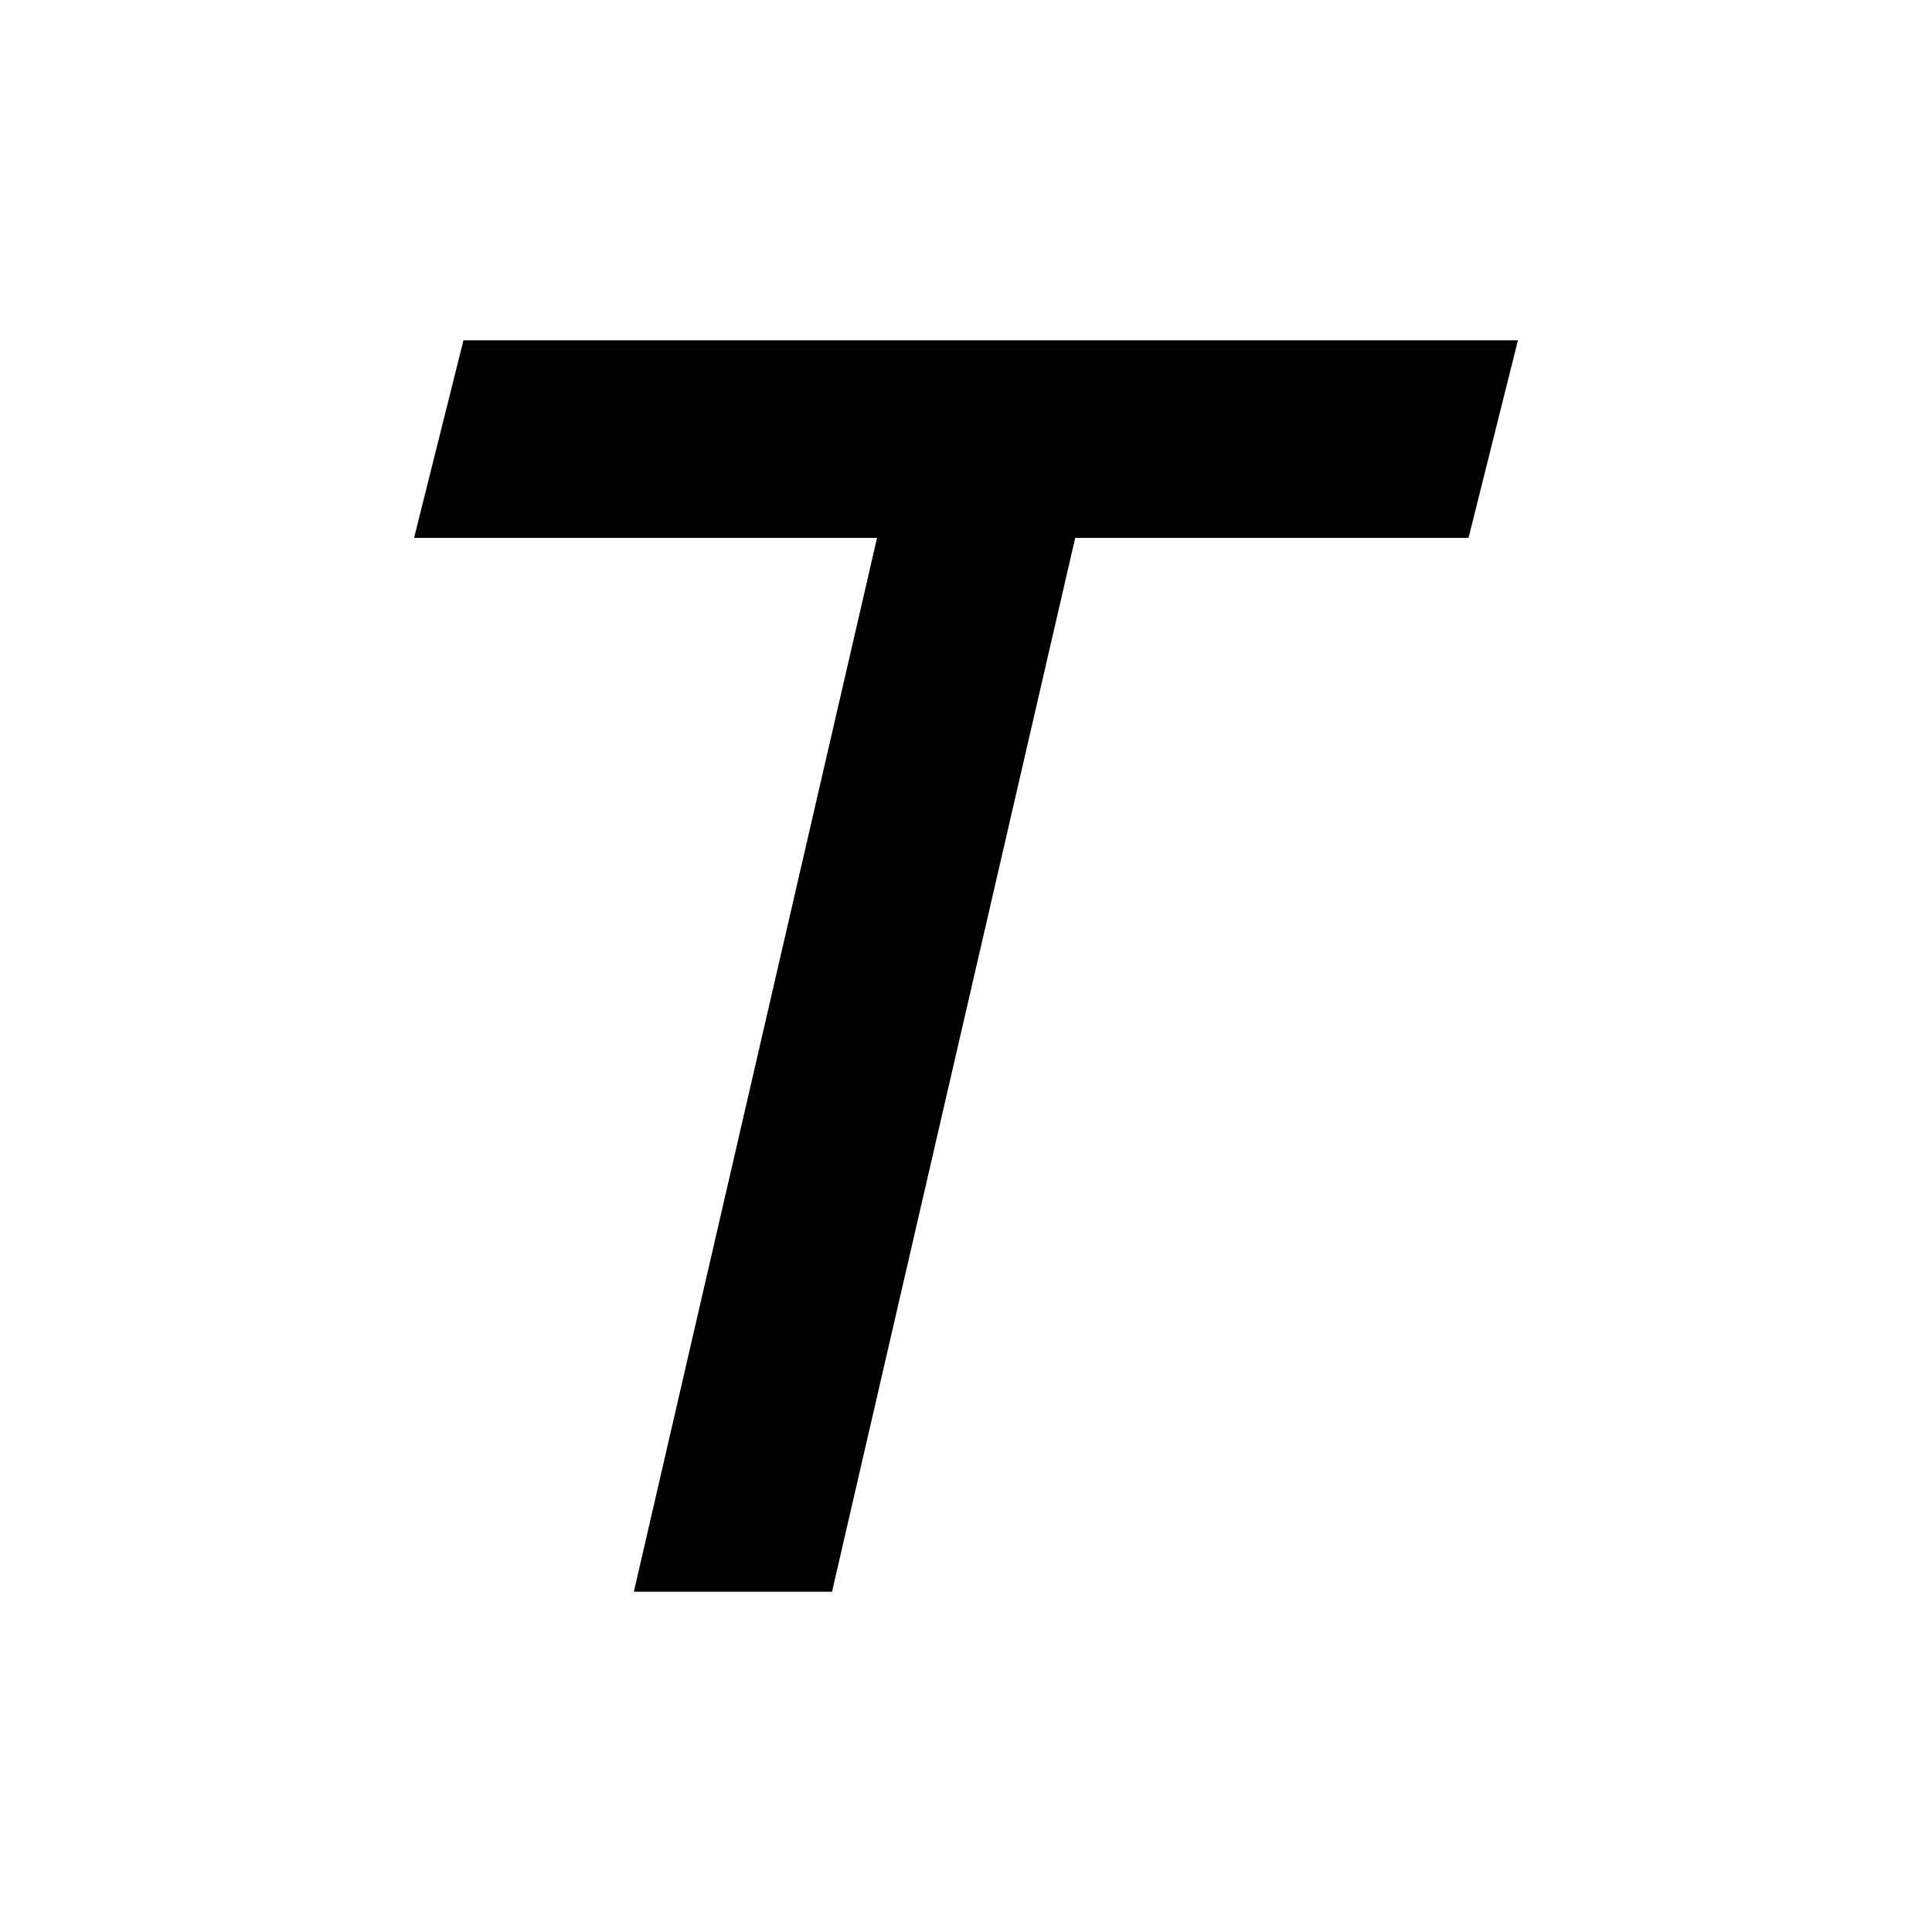
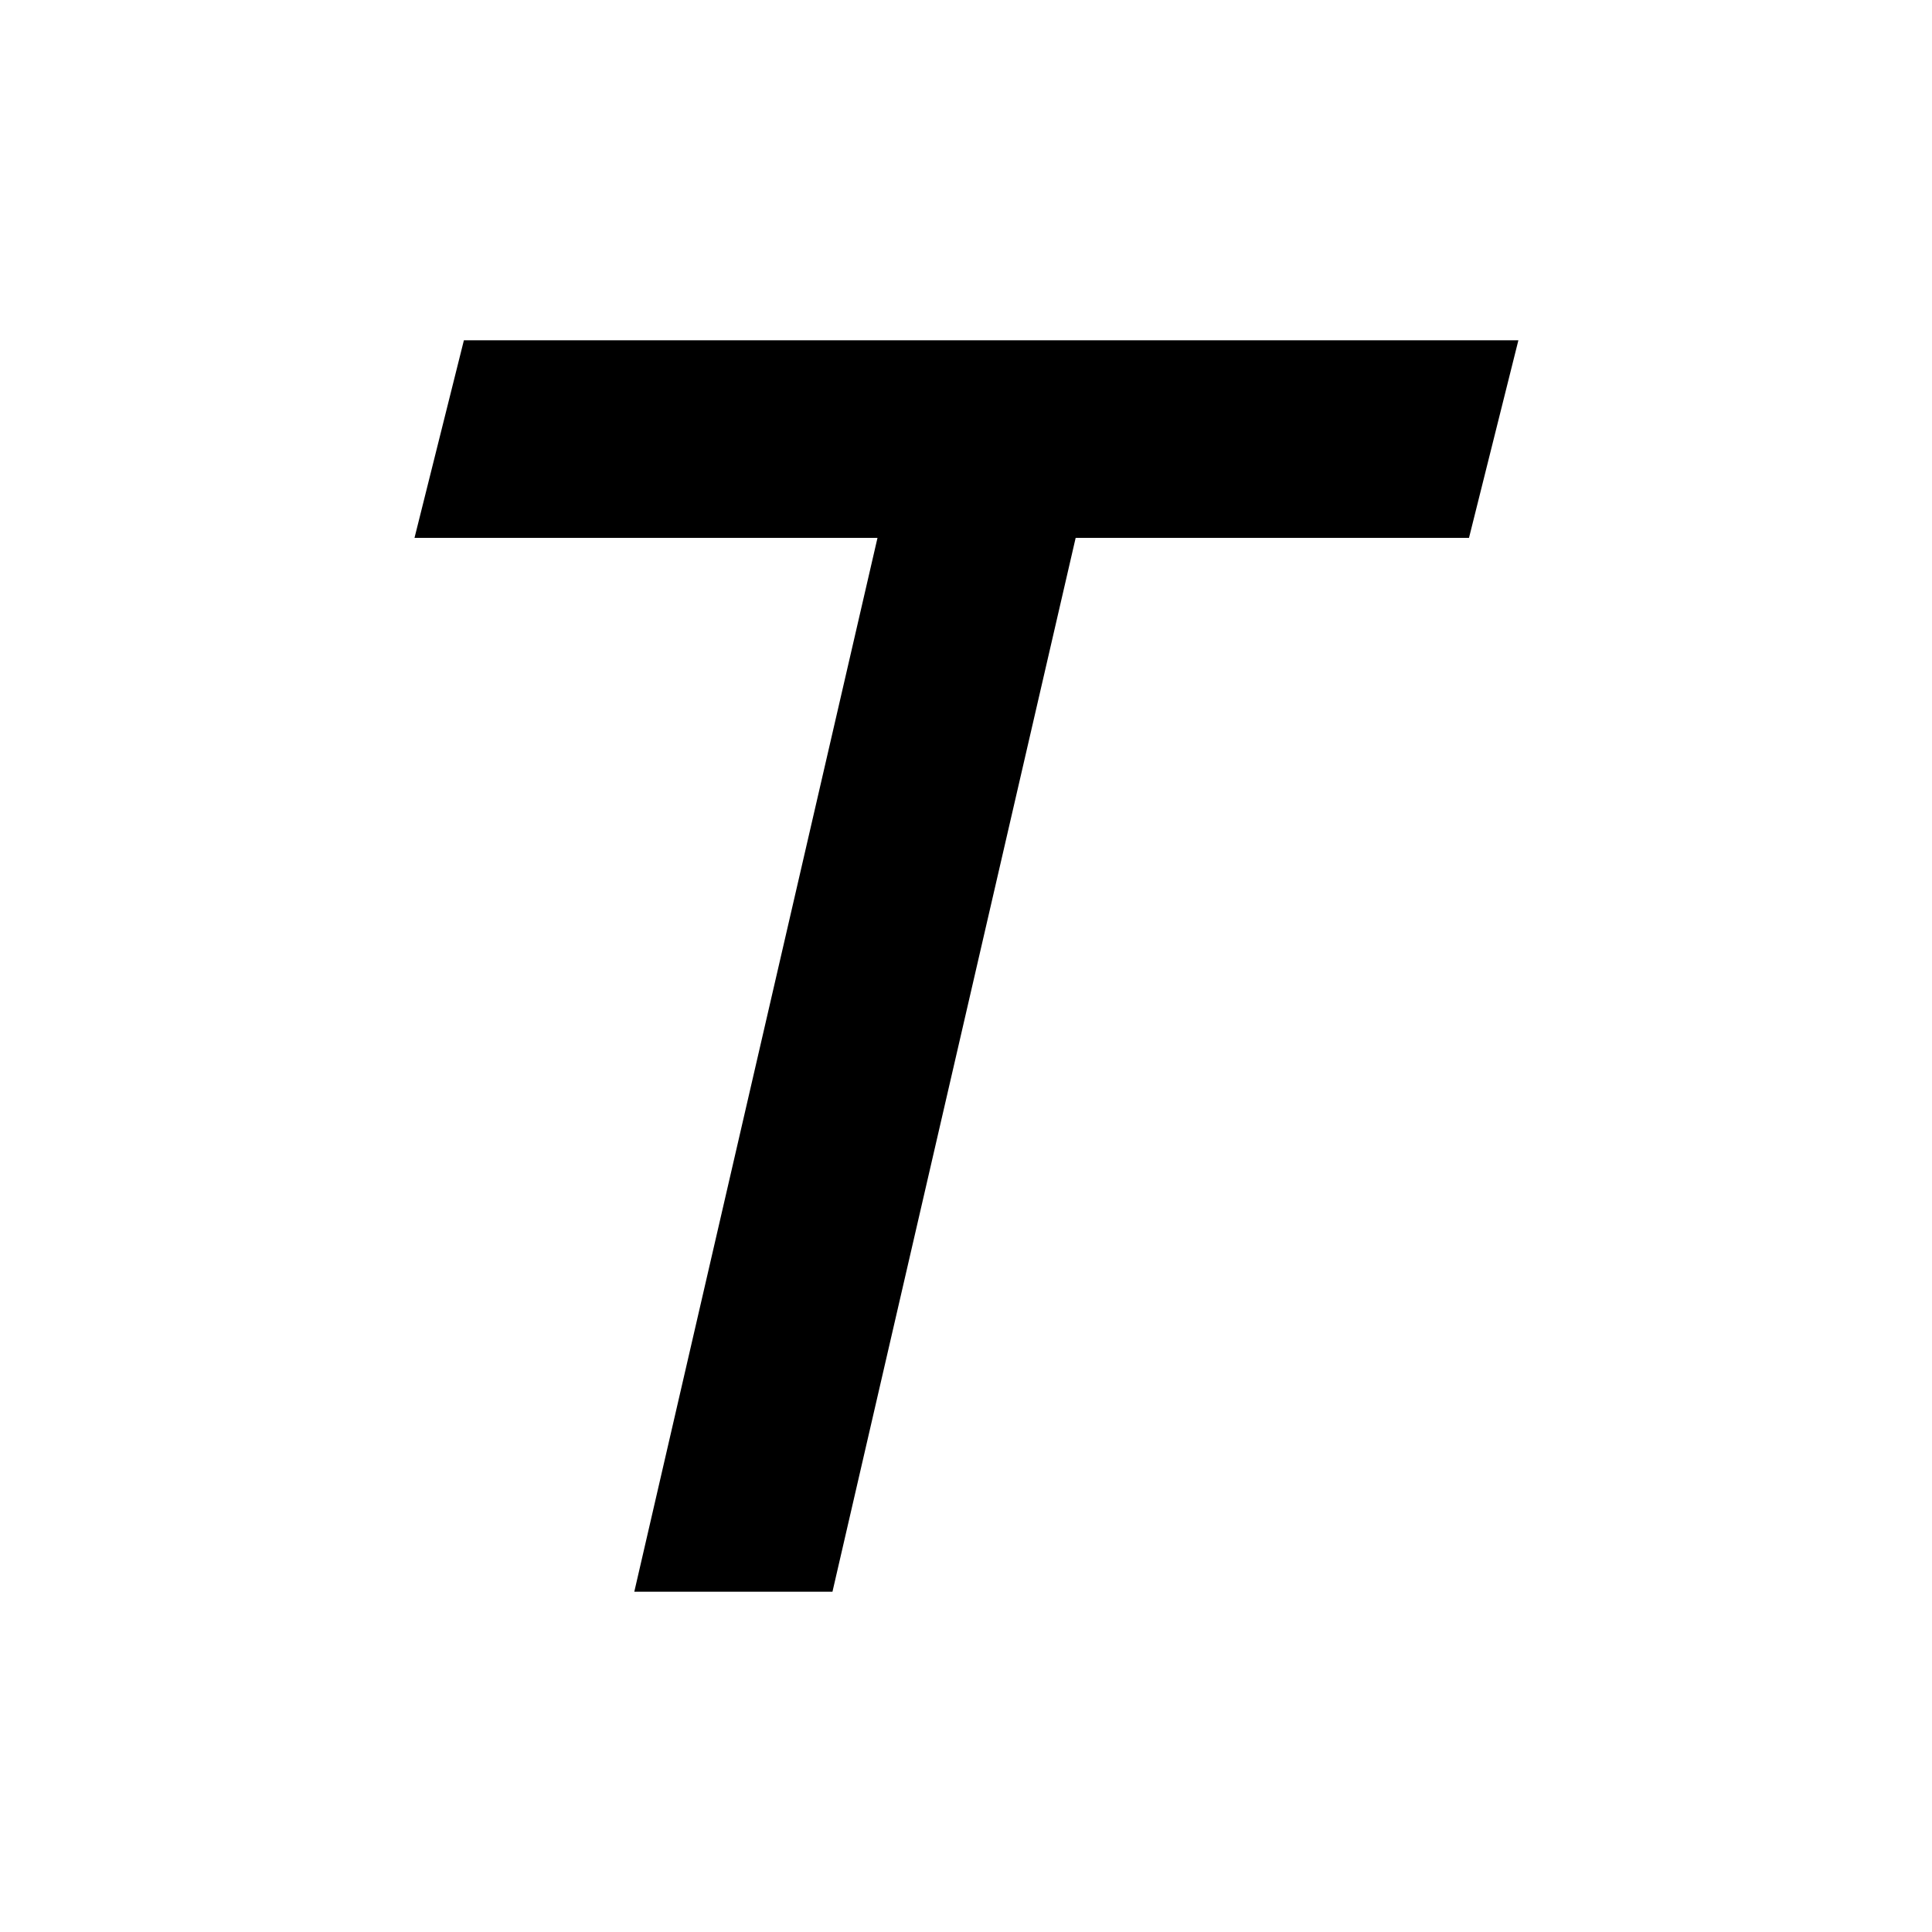
<svg xmlns="http://www.w3.org/2000/svg" width="22" height="22" viewBox="0 0 22 22">
-   <g transform="translate(-4.125,-4)">
-     <polygon fill="#000" stroke="#000" stroke-width="0.25" stroke-miterlimit="10" points="9,10 9.5,8 21.25,8 20.75,10 " />
-     <polygon fill="#000" stroke="#000" stroke-width="0.25" stroke-miterlimit="10" points="11.5,22 14.5,9 16.5,9 13.5,22 " />
+   <g stroke="#000" stroke-miterlimit="10" stroke-width=".25">
+     <path d="m4.88 6 .5-2h11.75l-.5 2z" />
+     <path d="m7.38 18 3-13h2l-3 13z" />
  </g>
</svg>
